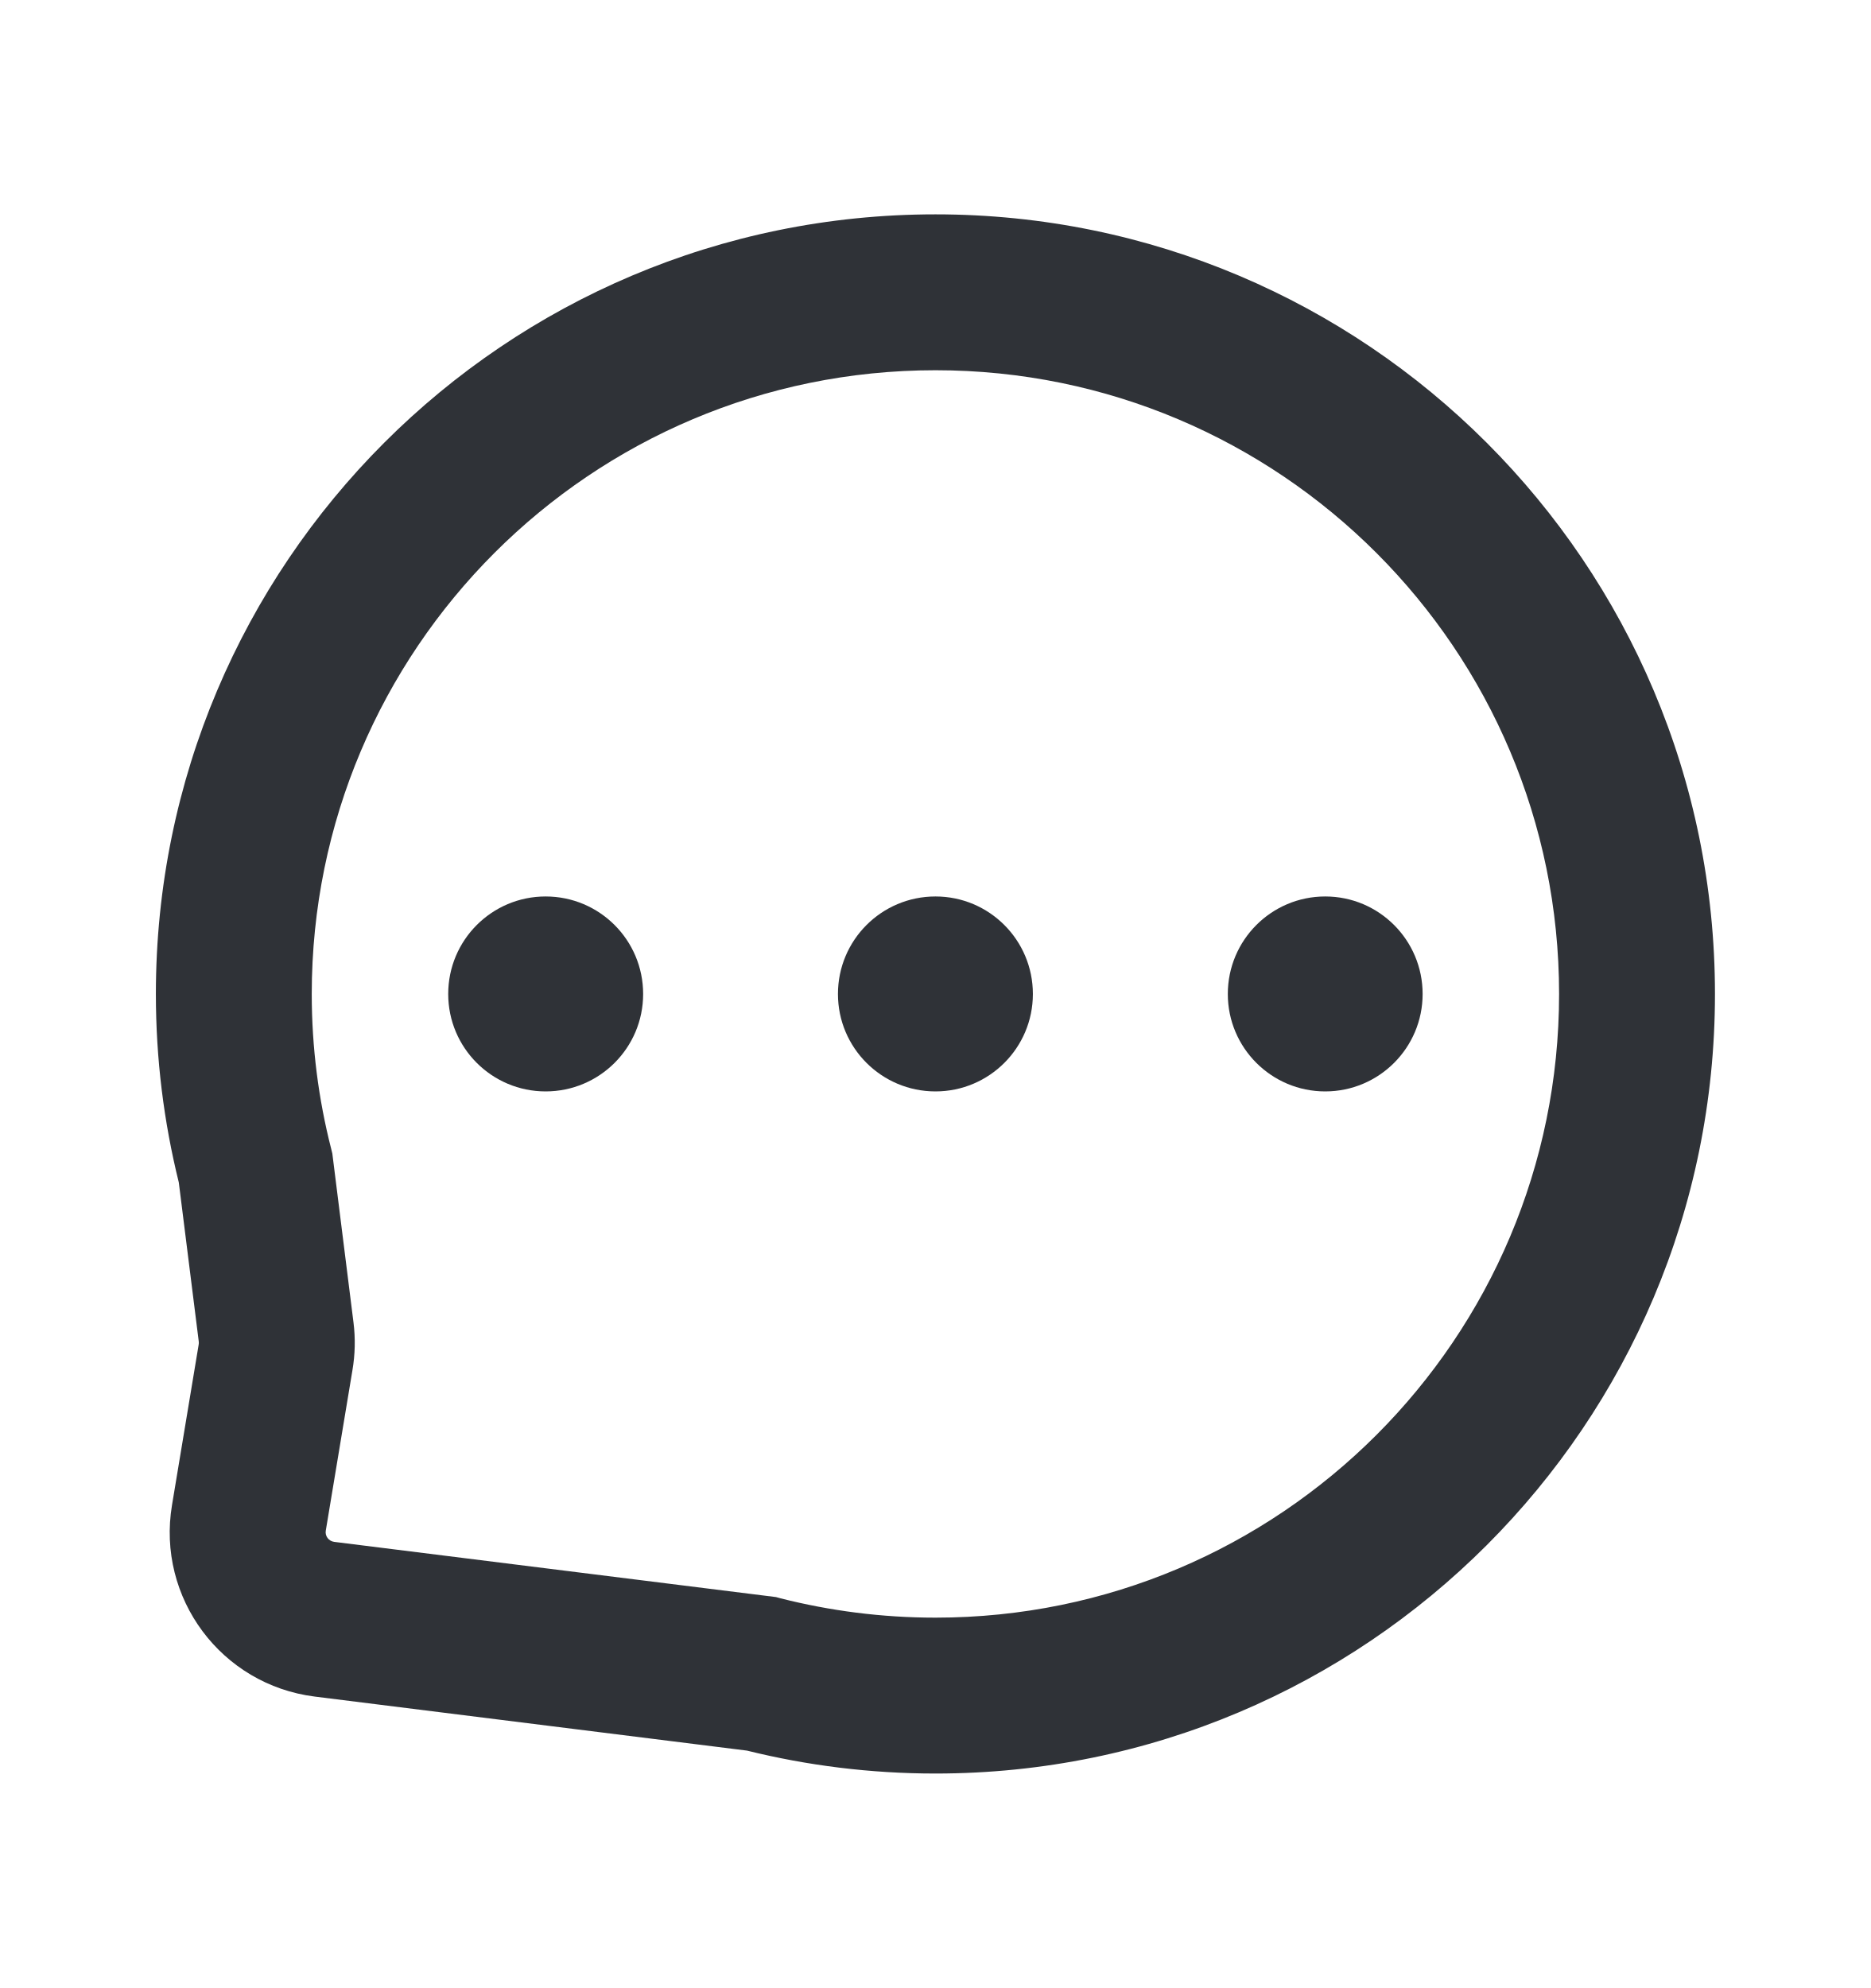
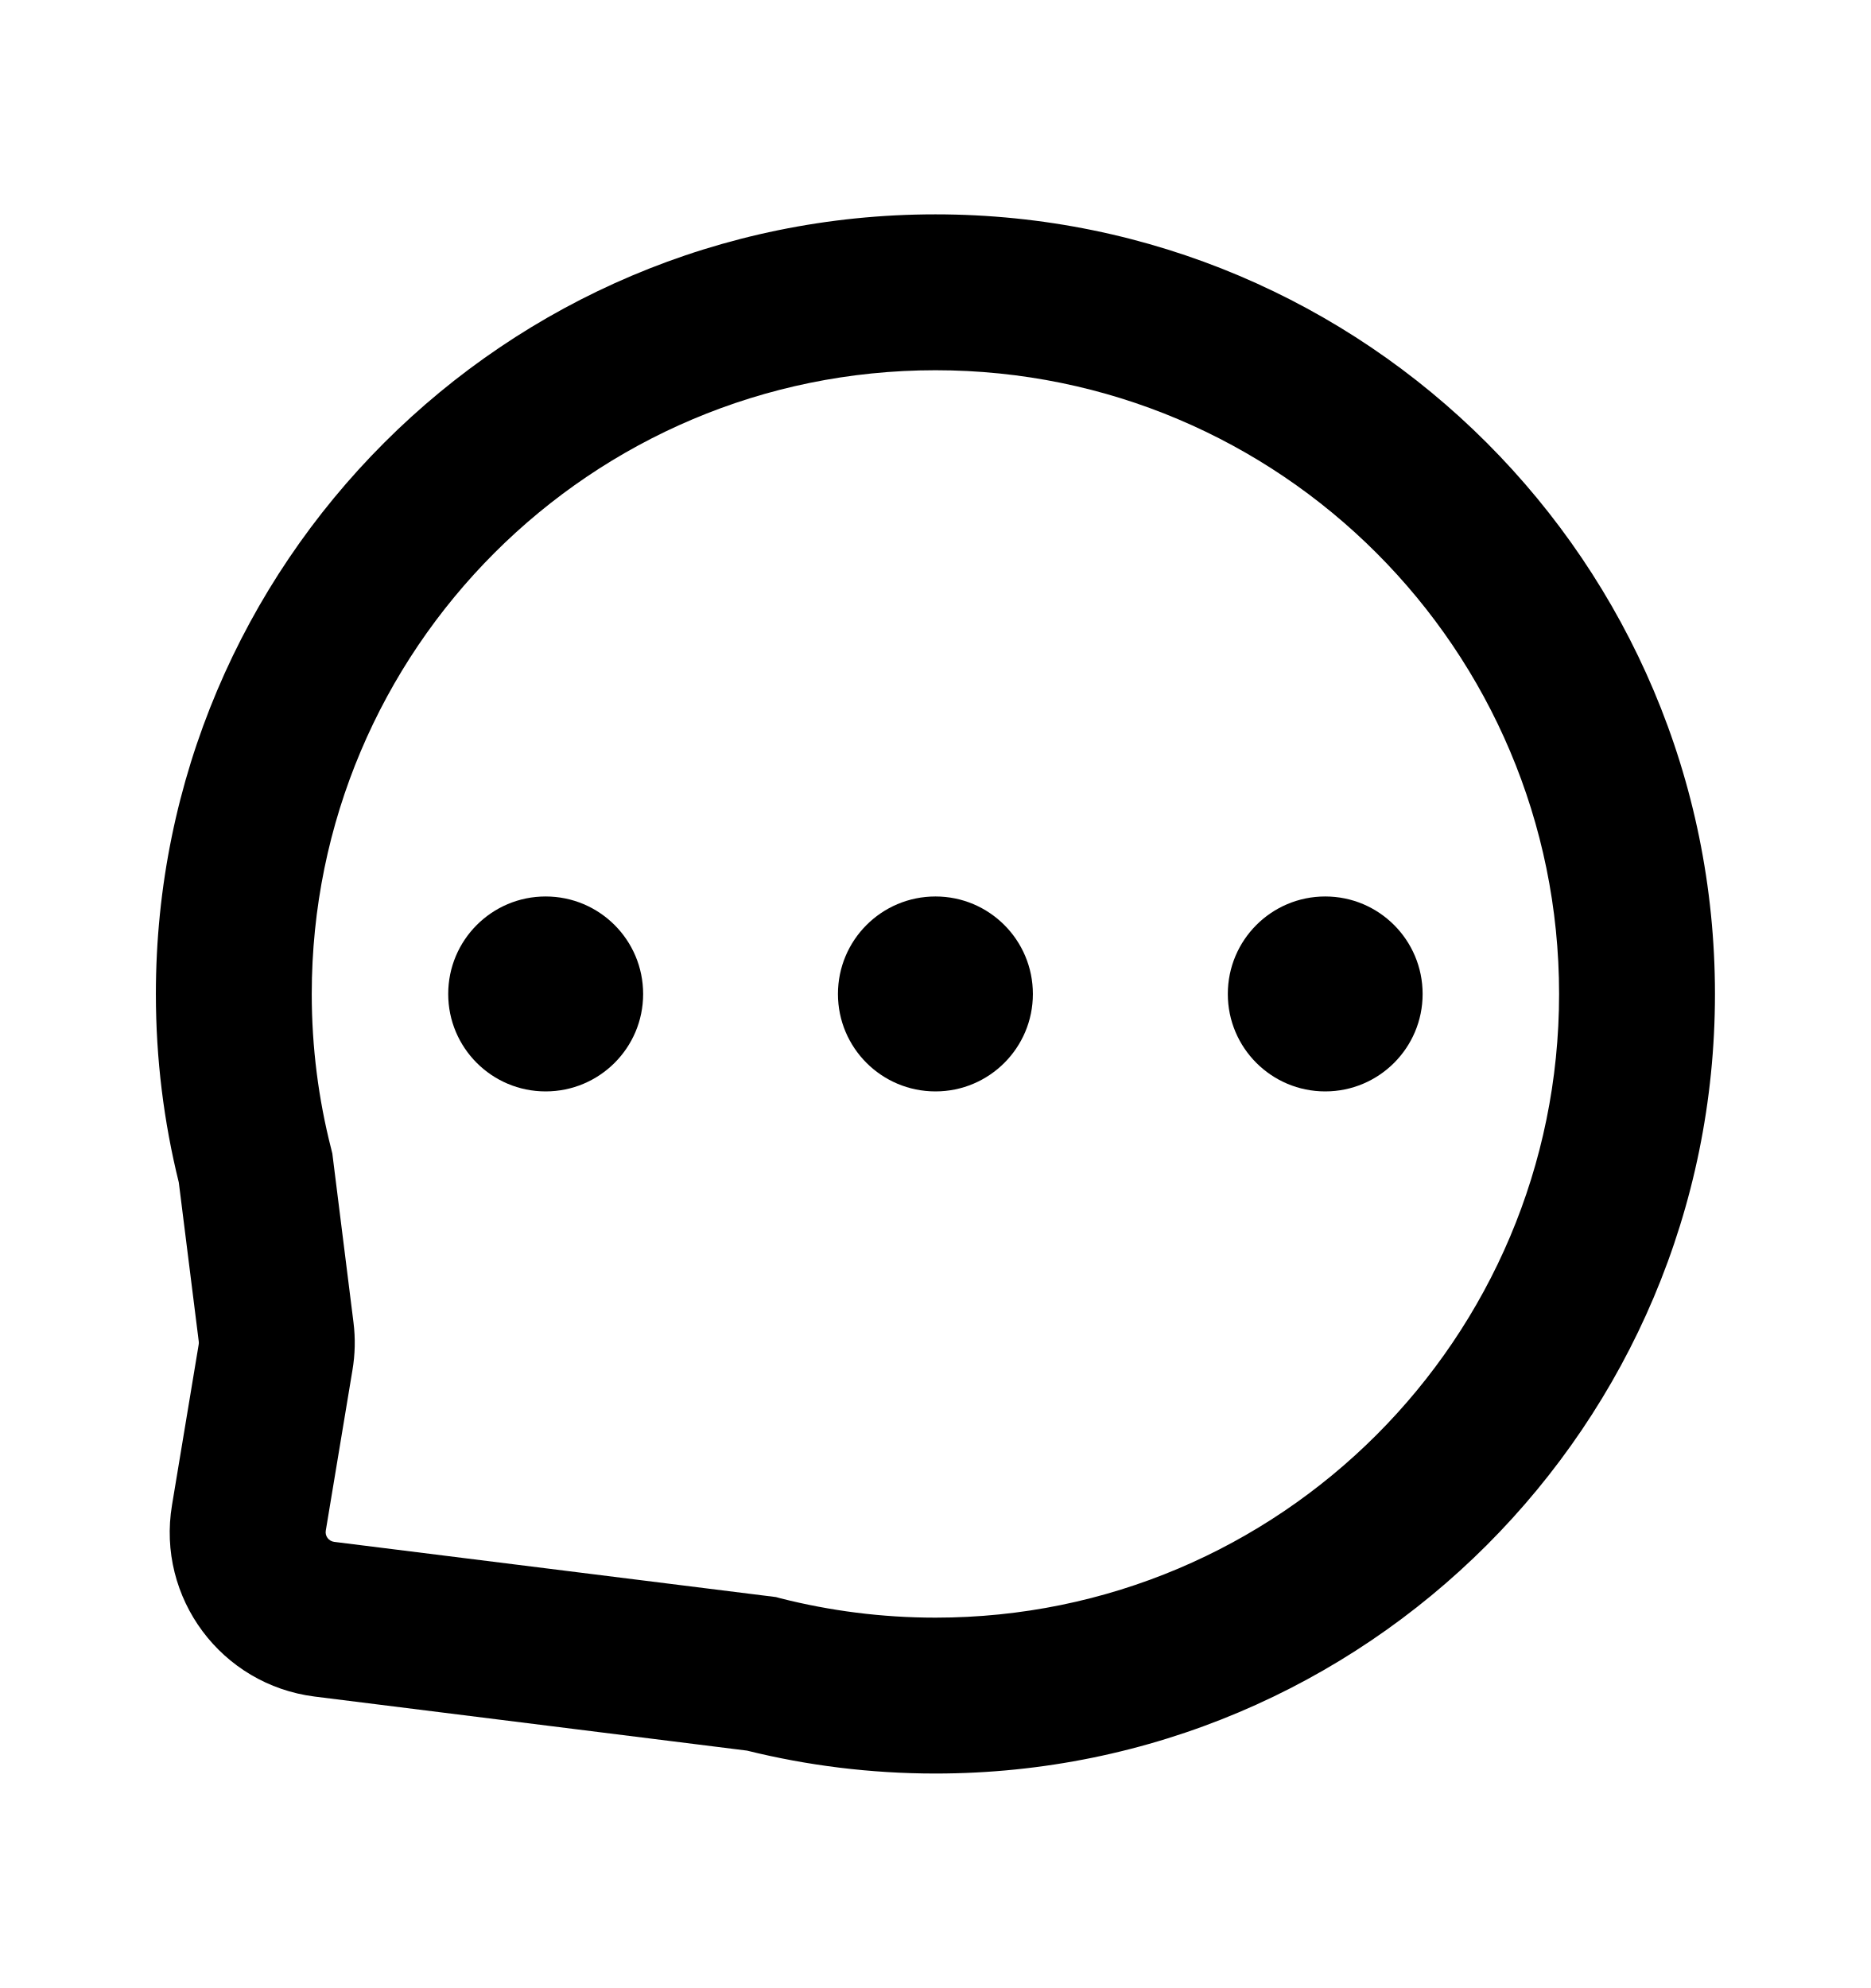
- <svg xmlns="http://www.w3.org/2000/svg" width="16" height="17" viewBox="0 0 16 17" fill="none">
+ <svg xmlns="http://www.w3.org/2000/svg" width="16" height="17" viewBox="0 0 16 17">
  <g id="icon / chat-alt">
    <g id="icon">
-       <path d="M10.5 8.5C10.5 8.96 10.873 9.333 11.333 9.333C11.793 9.333 12.166 8.96 12.166 8.5C12.166 8.039 11.793 7.666 11.333 7.666C10.873 7.666 10.5 8.039 10.5 8.5Z" fill="#2F3237" />
-       <path d="M8 9.333C7.539 9.333 7.166 8.96 7.166 8.5C7.166 8.039 7.539 7.666 8 7.666C8.46 7.666 8.833 8.039 8.833 8.5C8.833 8.96 8.46 9.333 8 9.333Z" fill="#2F3237" />
-       <path d="M3.833 8.5C3.833 8.96 4.206 9.333 4.666 9.333C5.127 9.333 5.5 8.96 5.5 8.5C5.5 8.039 5.127 7.666 4.666 7.666C4.206 7.666 3.833 8.039 3.833 8.5Z" fill="#2F3237" />
-       <path fill-rule="evenodd" clip-rule="evenodd" d="M8 1.833C4.318 1.833 1.333 4.818 1.333 8.5C1.333 9.055 1.401 9.594 1.529 10.111L1.7 11.474C1.701 11.482 1.7 11.49 1.699 11.498L1.471 12.87C1.338 13.664 1.893 14.408 2.692 14.508L6.388 14.97C6.905 15.098 7.445 15.166 8 15.166C11.682 15.166 14.666 12.182 14.666 8.5C14.666 4.818 11.682 1.833 8 1.833ZM2.666 8.5C2.666 5.554 5.054 3.166 8 3.166C10.945 3.166 13.333 5.554 13.333 8.5C13.333 11.445 10.945 13.833 8 13.833C7.542 13.833 7.099 13.775 6.676 13.668L6.636 13.657L2.858 13.185C2.811 13.179 2.778 13.135 2.786 13.089L3.014 11.717C3.037 11.582 3.04 11.444 3.023 11.309L2.842 9.864L2.832 9.823C2.724 9.401 2.666 8.957 2.666 8.5Z" fill="#2F3237" />
+       <path d="M10.5 8.5C10.5 8.96 10.873 9.333 11.333 9.333C11.793 9.333 12.166 8.96 12.166 8.5C12.166 8.039 11.793 7.666 11.333 7.666C10.873 7.666 10.5 8.039 10.5 8.5Z" />
+       <path d="M8 9.333C7.539 9.333 7.166 8.96 7.166 8.5C7.166 8.039 7.539 7.666 8 7.666C8.46 7.666 8.833 8.039 8.833 8.5C8.833 8.96 8.46 9.333 8 9.333Z" />
+       <path d="M3.833 8.5C3.833 8.96 4.206 9.333 4.666 9.333C5.127 9.333 5.5 8.96 5.5 8.5C5.5 8.039 5.127 7.666 4.666 7.666C4.206 7.666 3.833 8.039 3.833 8.5Z" />
+       <path fill-rule="evenodd" clip-rule="evenodd" d="M8 1.833C4.318 1.833 1.333 4.818 1.333 8.5C1.333 9.055 1.401 9.594 1.529 10.111L1.7 11.474C1.701 11.482 1.7 11.49 1.699 11.498L1.471 12.87C1.338 13.664 1.893 14.408 2.692 14.508L6.388 14.97C6.905 15.098 7.445 15.166 8 15.166C11.682 15.166 14.666 12.182 14.666 8.5C14.666 4.818 11.682 1.833 8 1.833ZM2.666 8.5C2.666 5.554 5.054 3.166 8 3.166C10.945 3.166 13.333 5.554 13.333 8.5C13.333 11.445 10.945 13.833 8 13.833C7.542 13.833 7.099 13.775 6.676 13.668L6.636 13.657L2.858 13.185C2.811 13.179 2.778 13.135 2.786 13.089L3.014 11.717C3.037 11.582 3.04 11.444 3.023 11.309L2.842 9.864L2.832 9.823C2.724 9.401 2.666 8.957 2.666 8.5Z" />
    </g>
  </g>
</svg>
